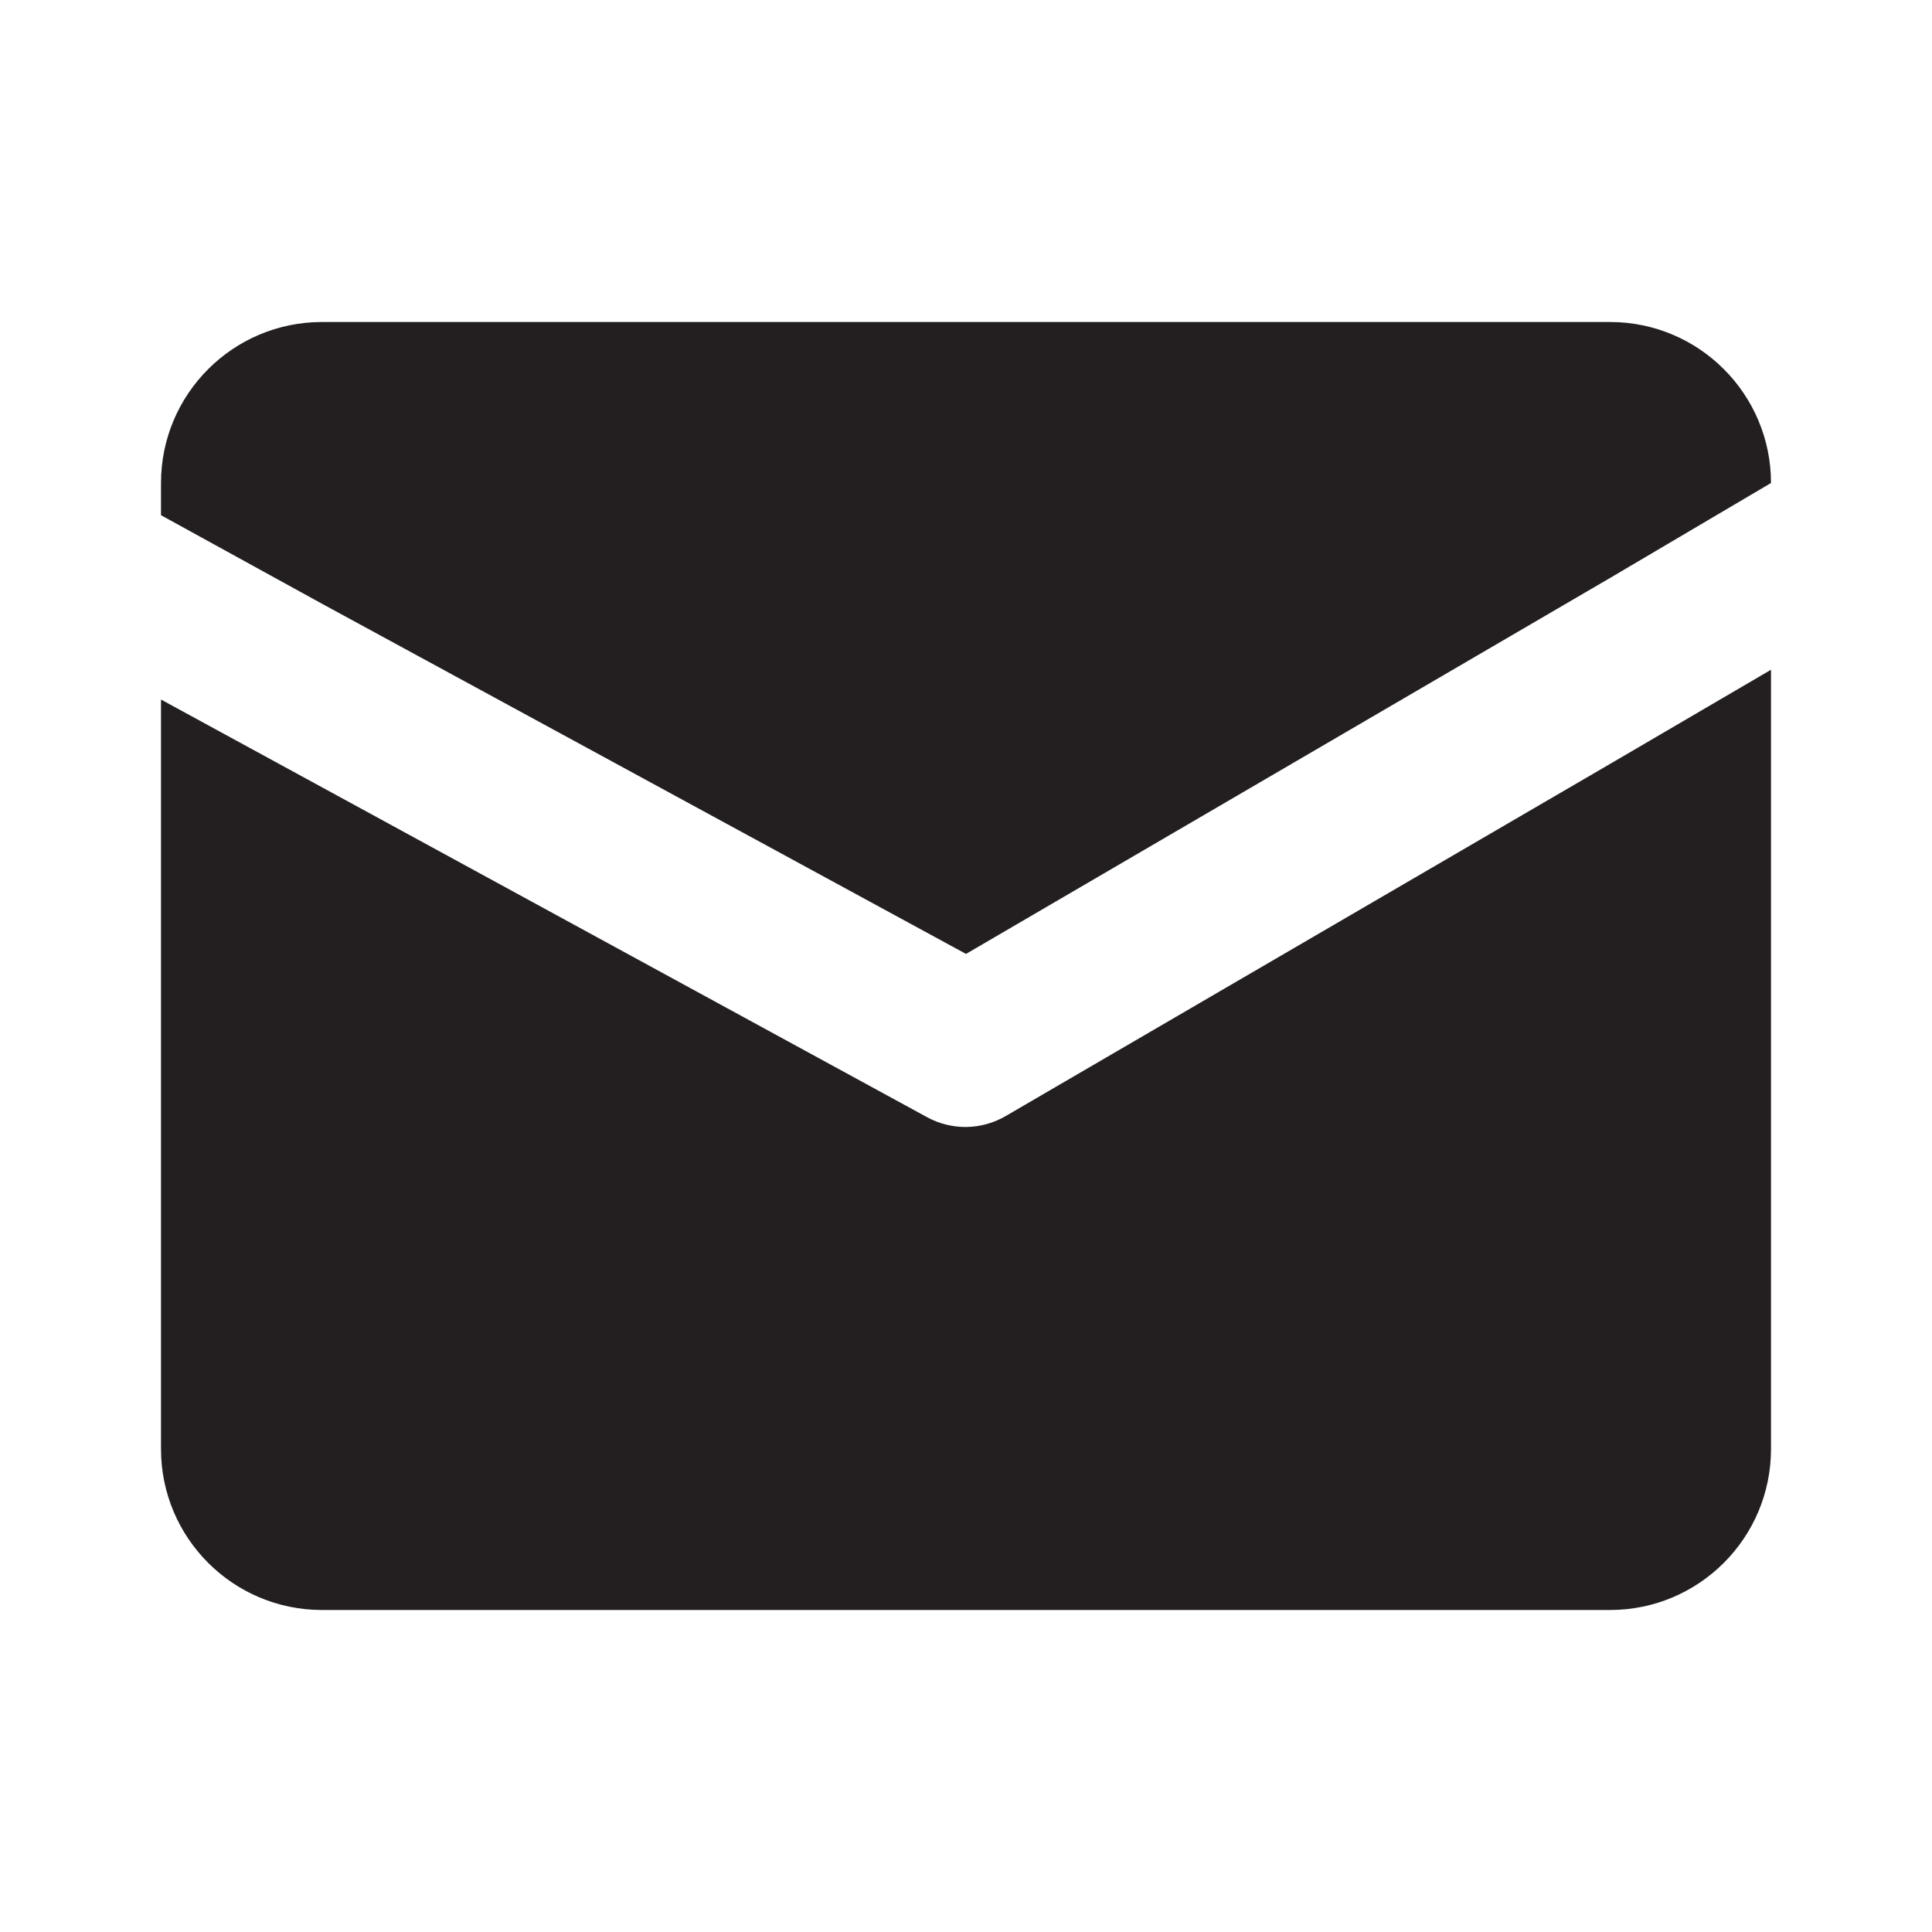
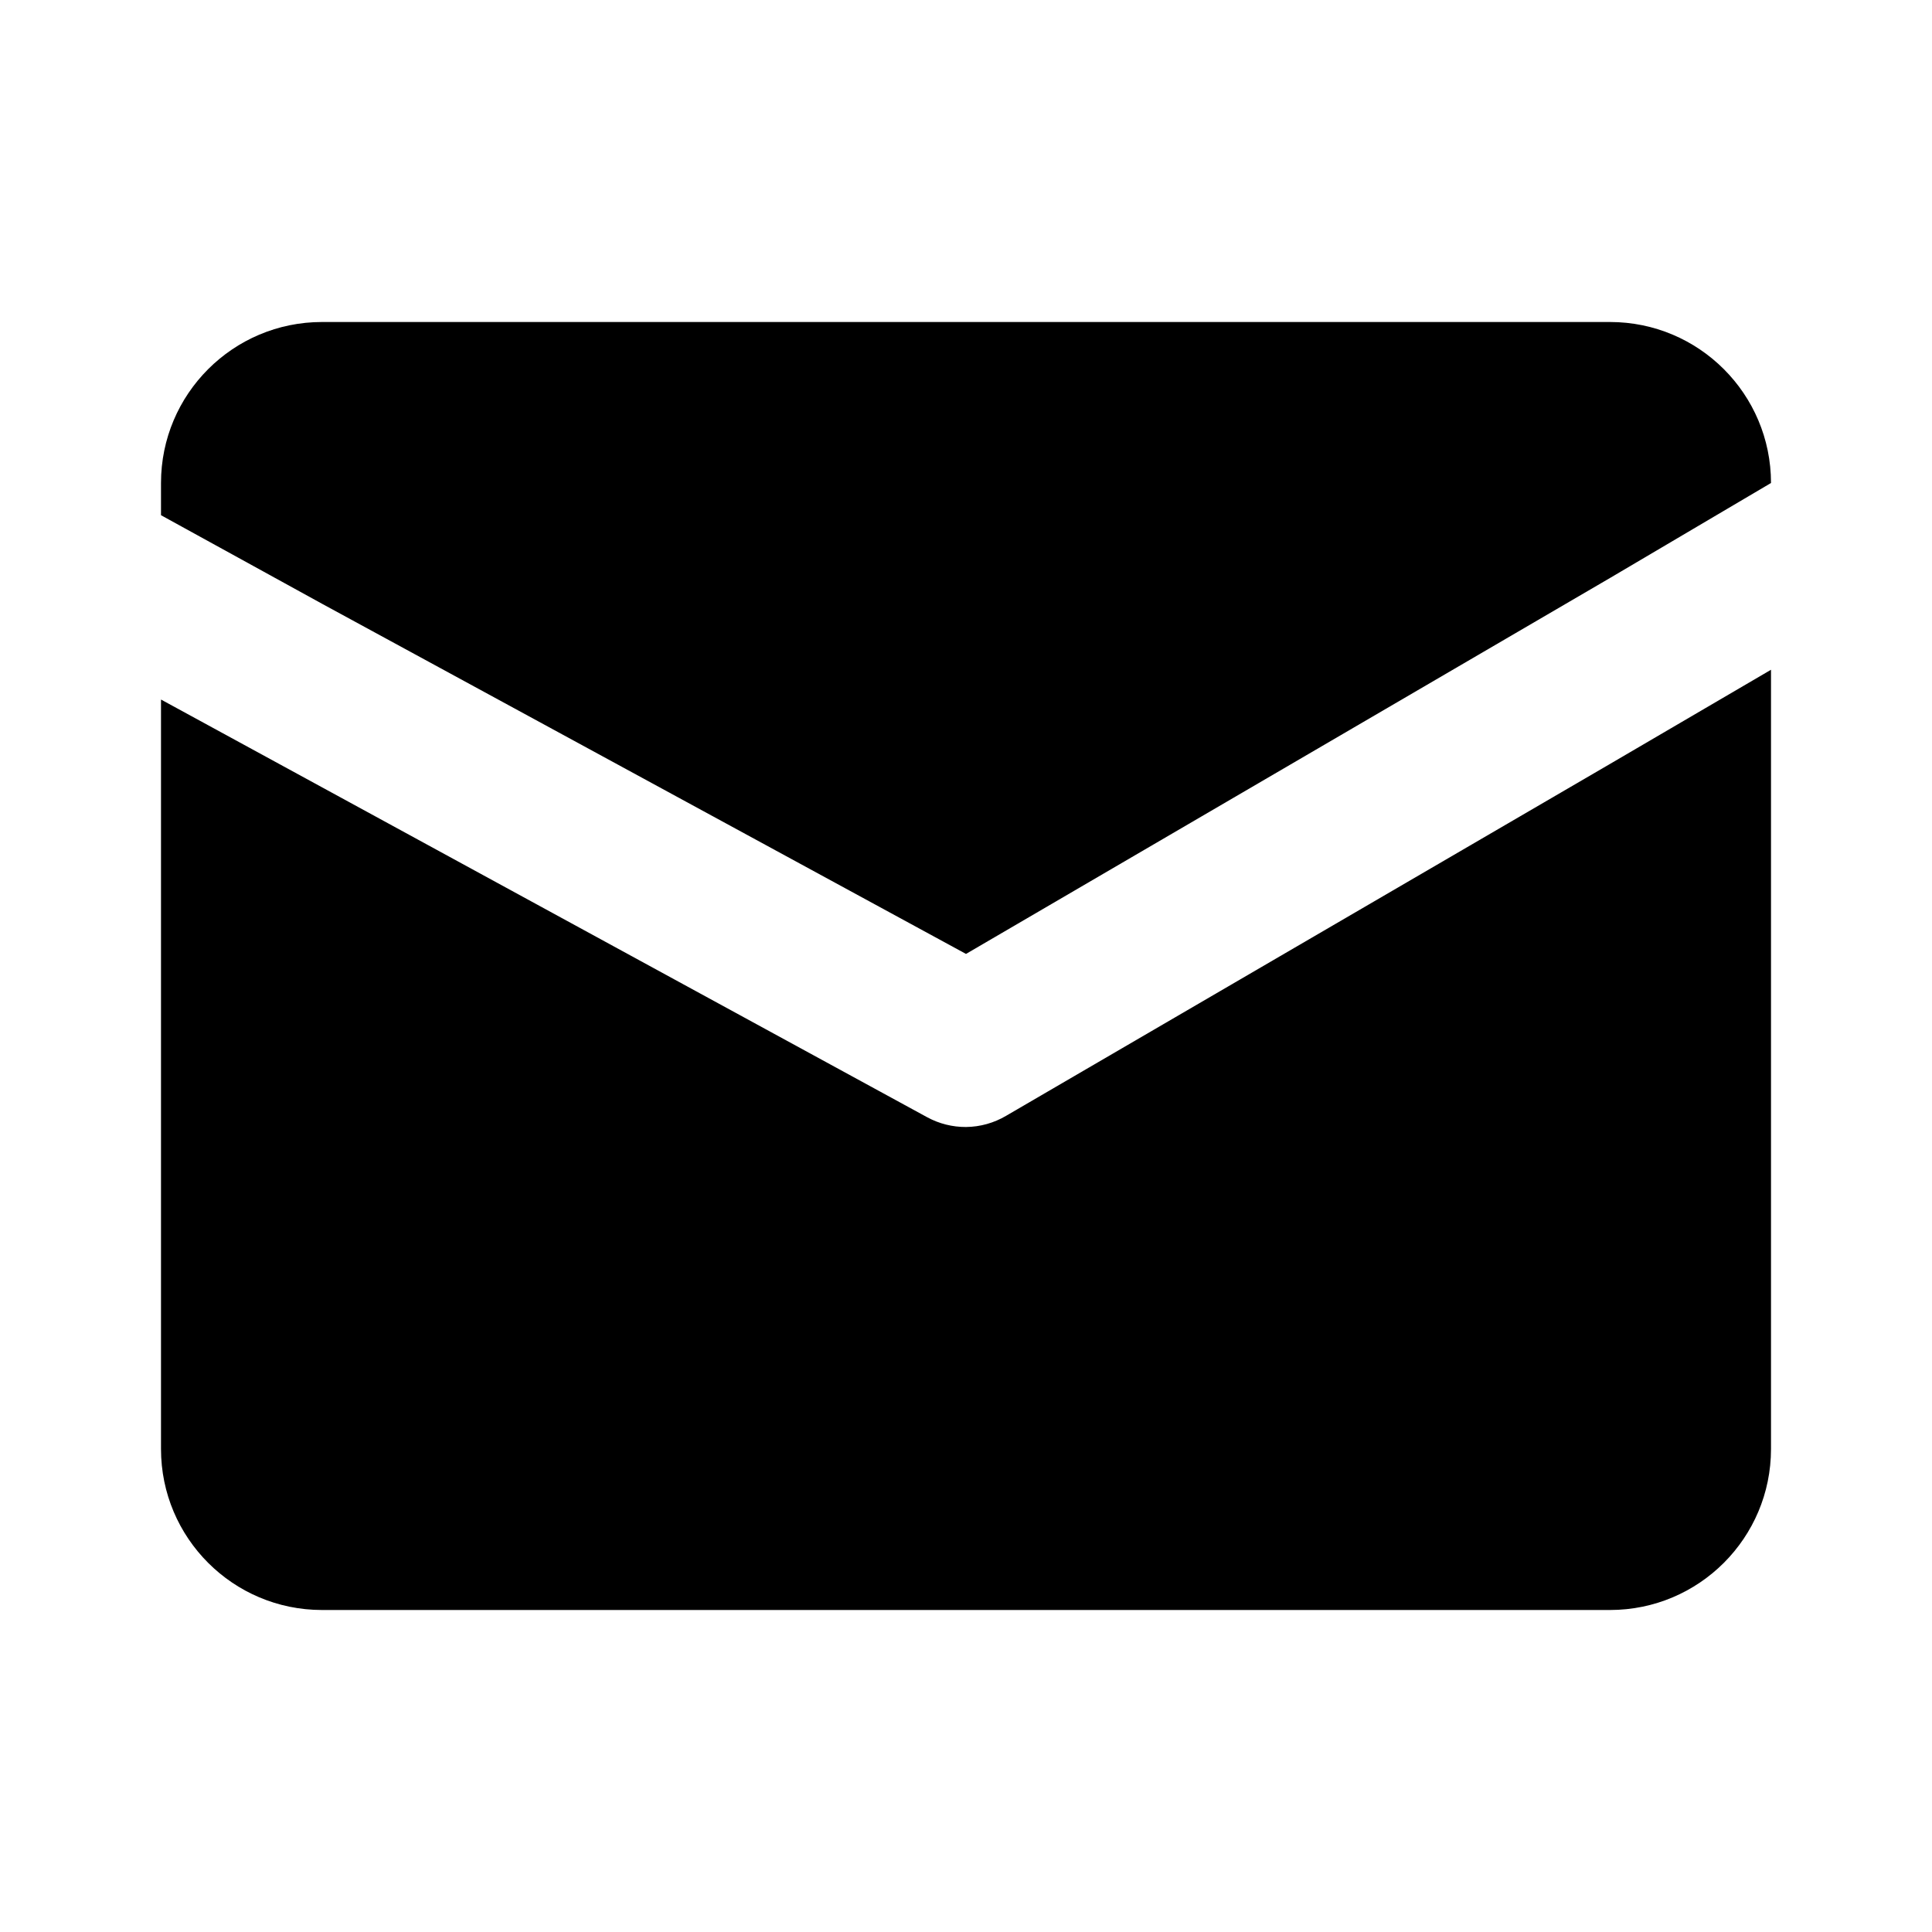
<svg xmlns="http://www.w3.org/2000/svg" viewBox="0 0 24 24" id="mail" class="icon glyph">
-   <path d="M22,8.32V18a2,2,0,0,1-2,2H4a2,2,0,0,1-2-2V8.69L4,9.78l7.52,4.1A1,1,0,0,0,12,14a1,1,0,0,0,.5-.14L20,9.49Z" style="fill:#231f20" />
-   <path d="M22,6h0L20,7.18l-8,4.67L4,7.5,2,6.4V6A2,2,0,0,1,4,4H20A2,2,0,0,1,22,6Z" style="fill:#231f20" />
+   <path d="M22,8.32V18a2,2,0,0,1-2,2H4a2,2,0,0,1-2-2V8.69L4,9.78l7.52,4.1A1,1,0,0,0,12,14a1,1,0,0,0,.5-.14L20,9.49Z" />
+   <path d="M22,6h0L20,7.18l-8,4.67L4,7.5,2,6.4V6A2,2,0,0,1,4,4H20A2,2,0,0,1,22,6Z" />
</svg>
